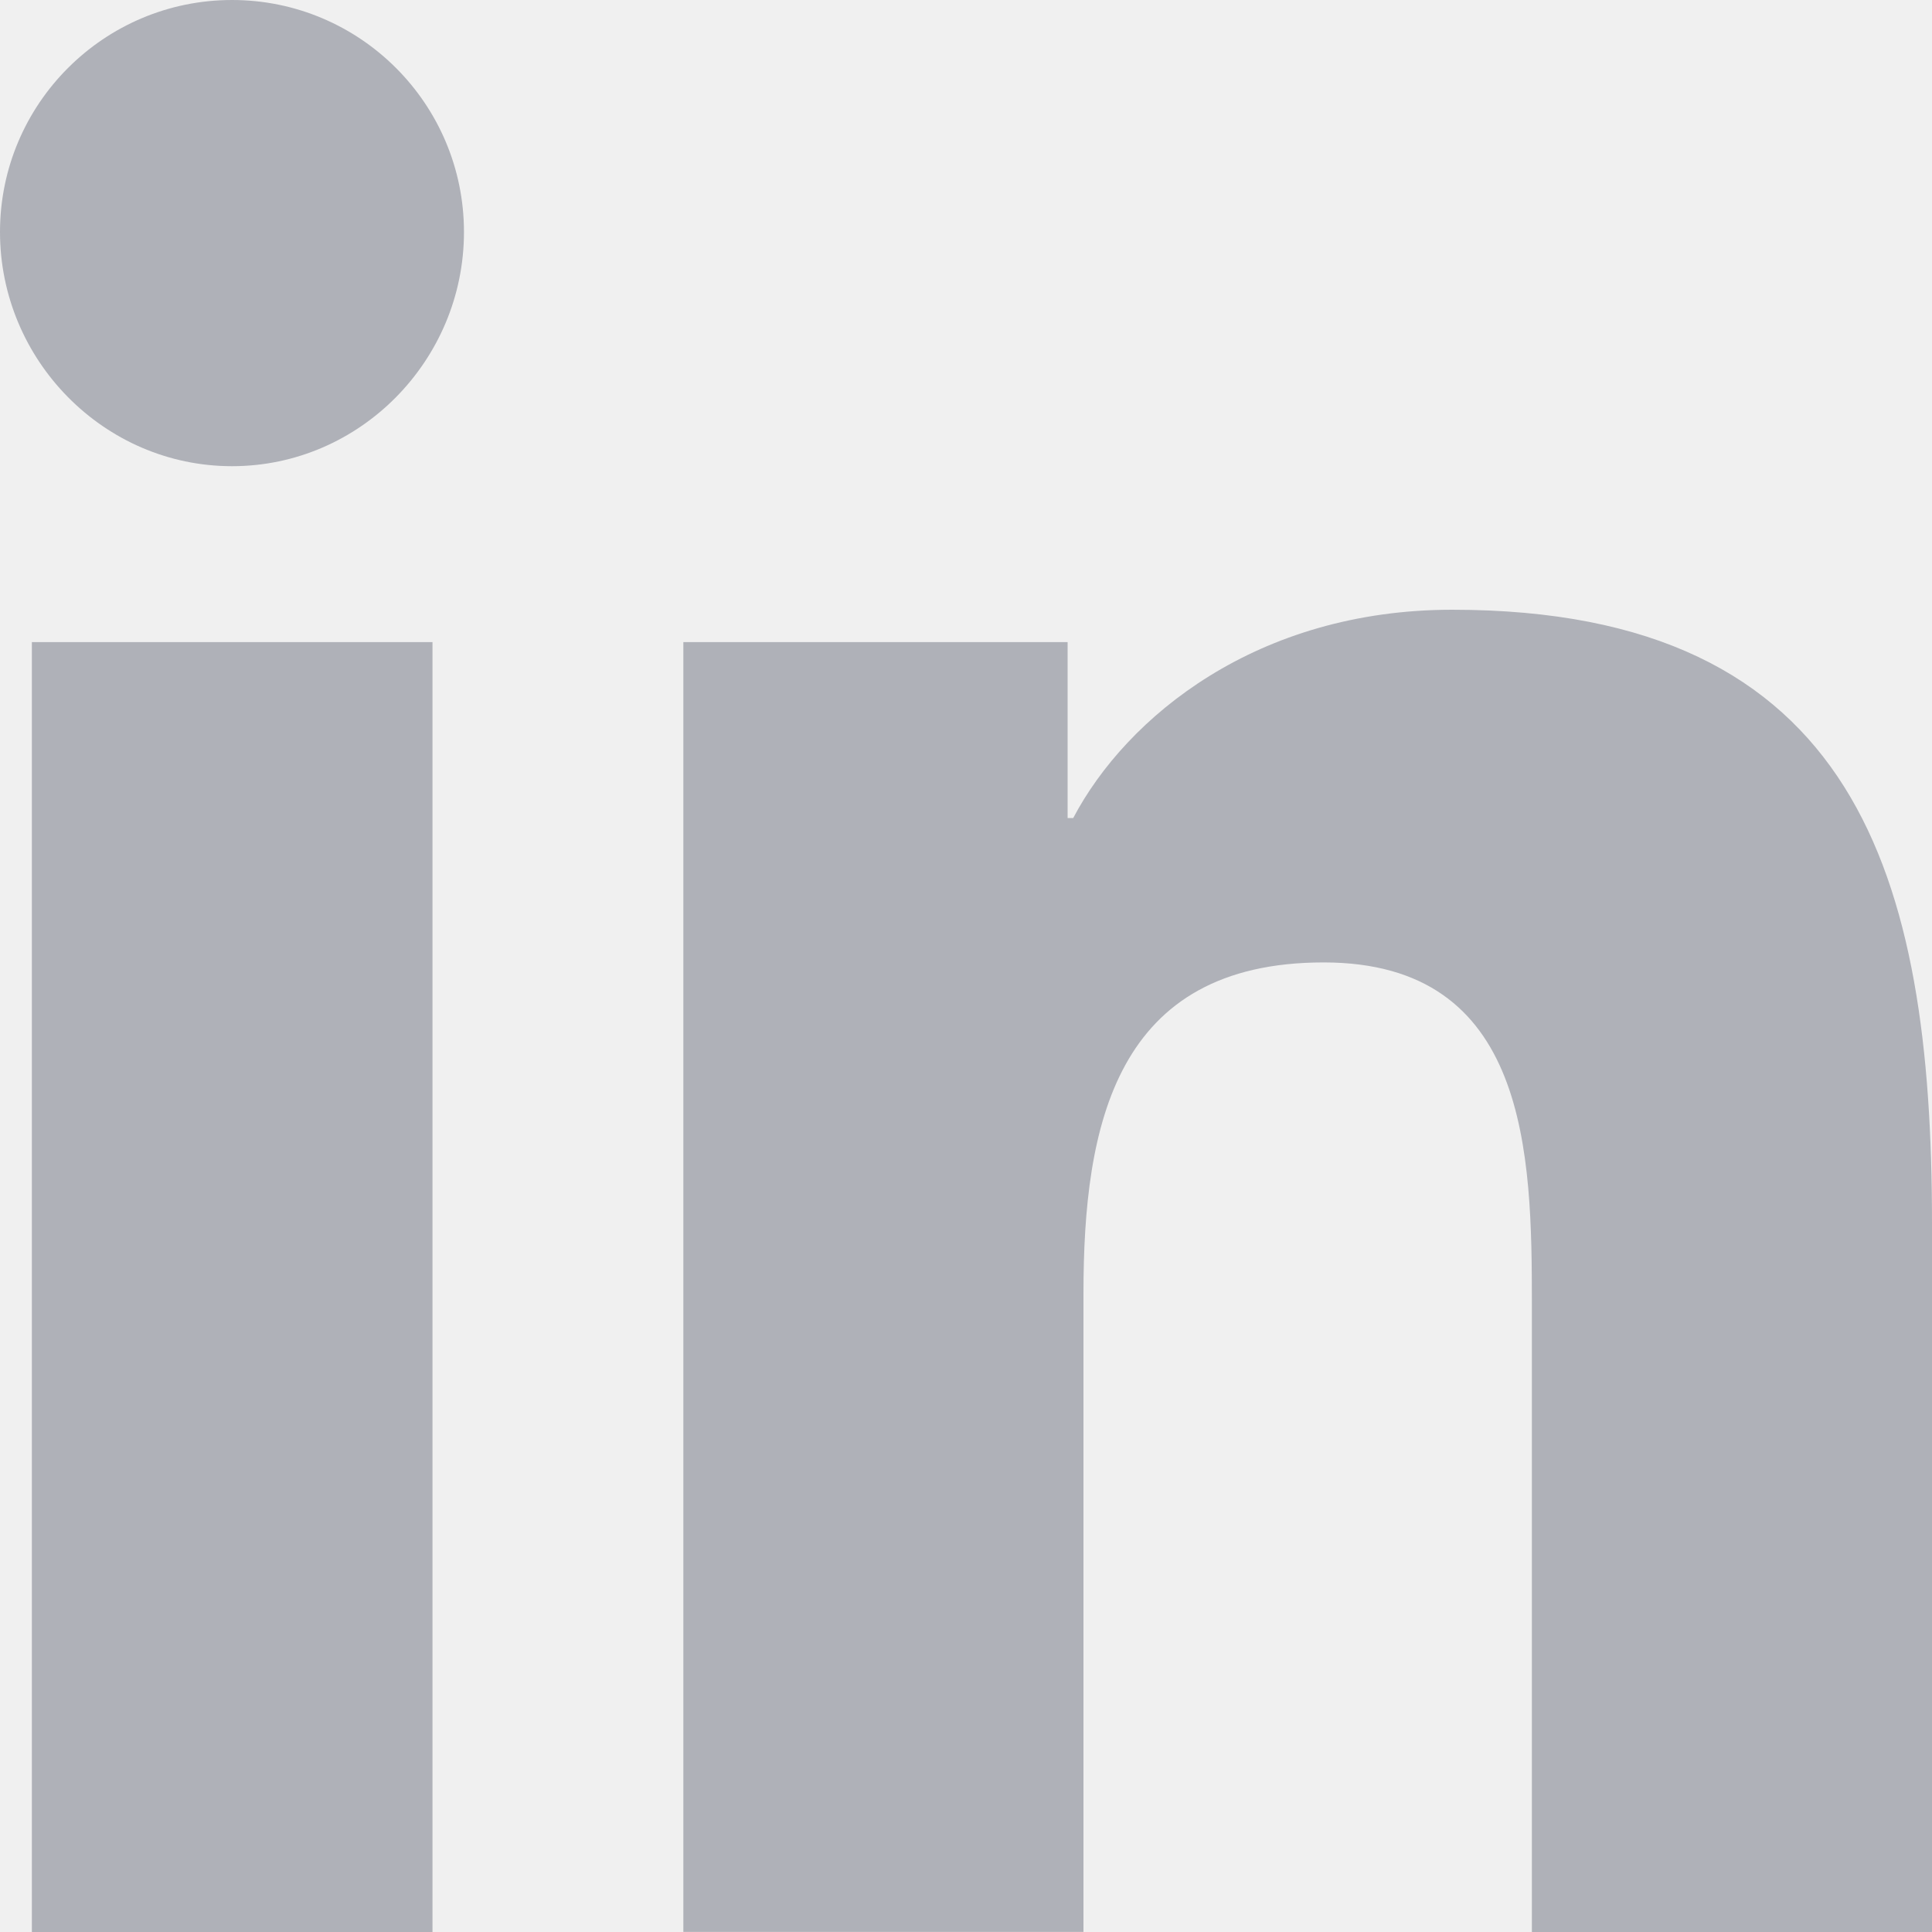
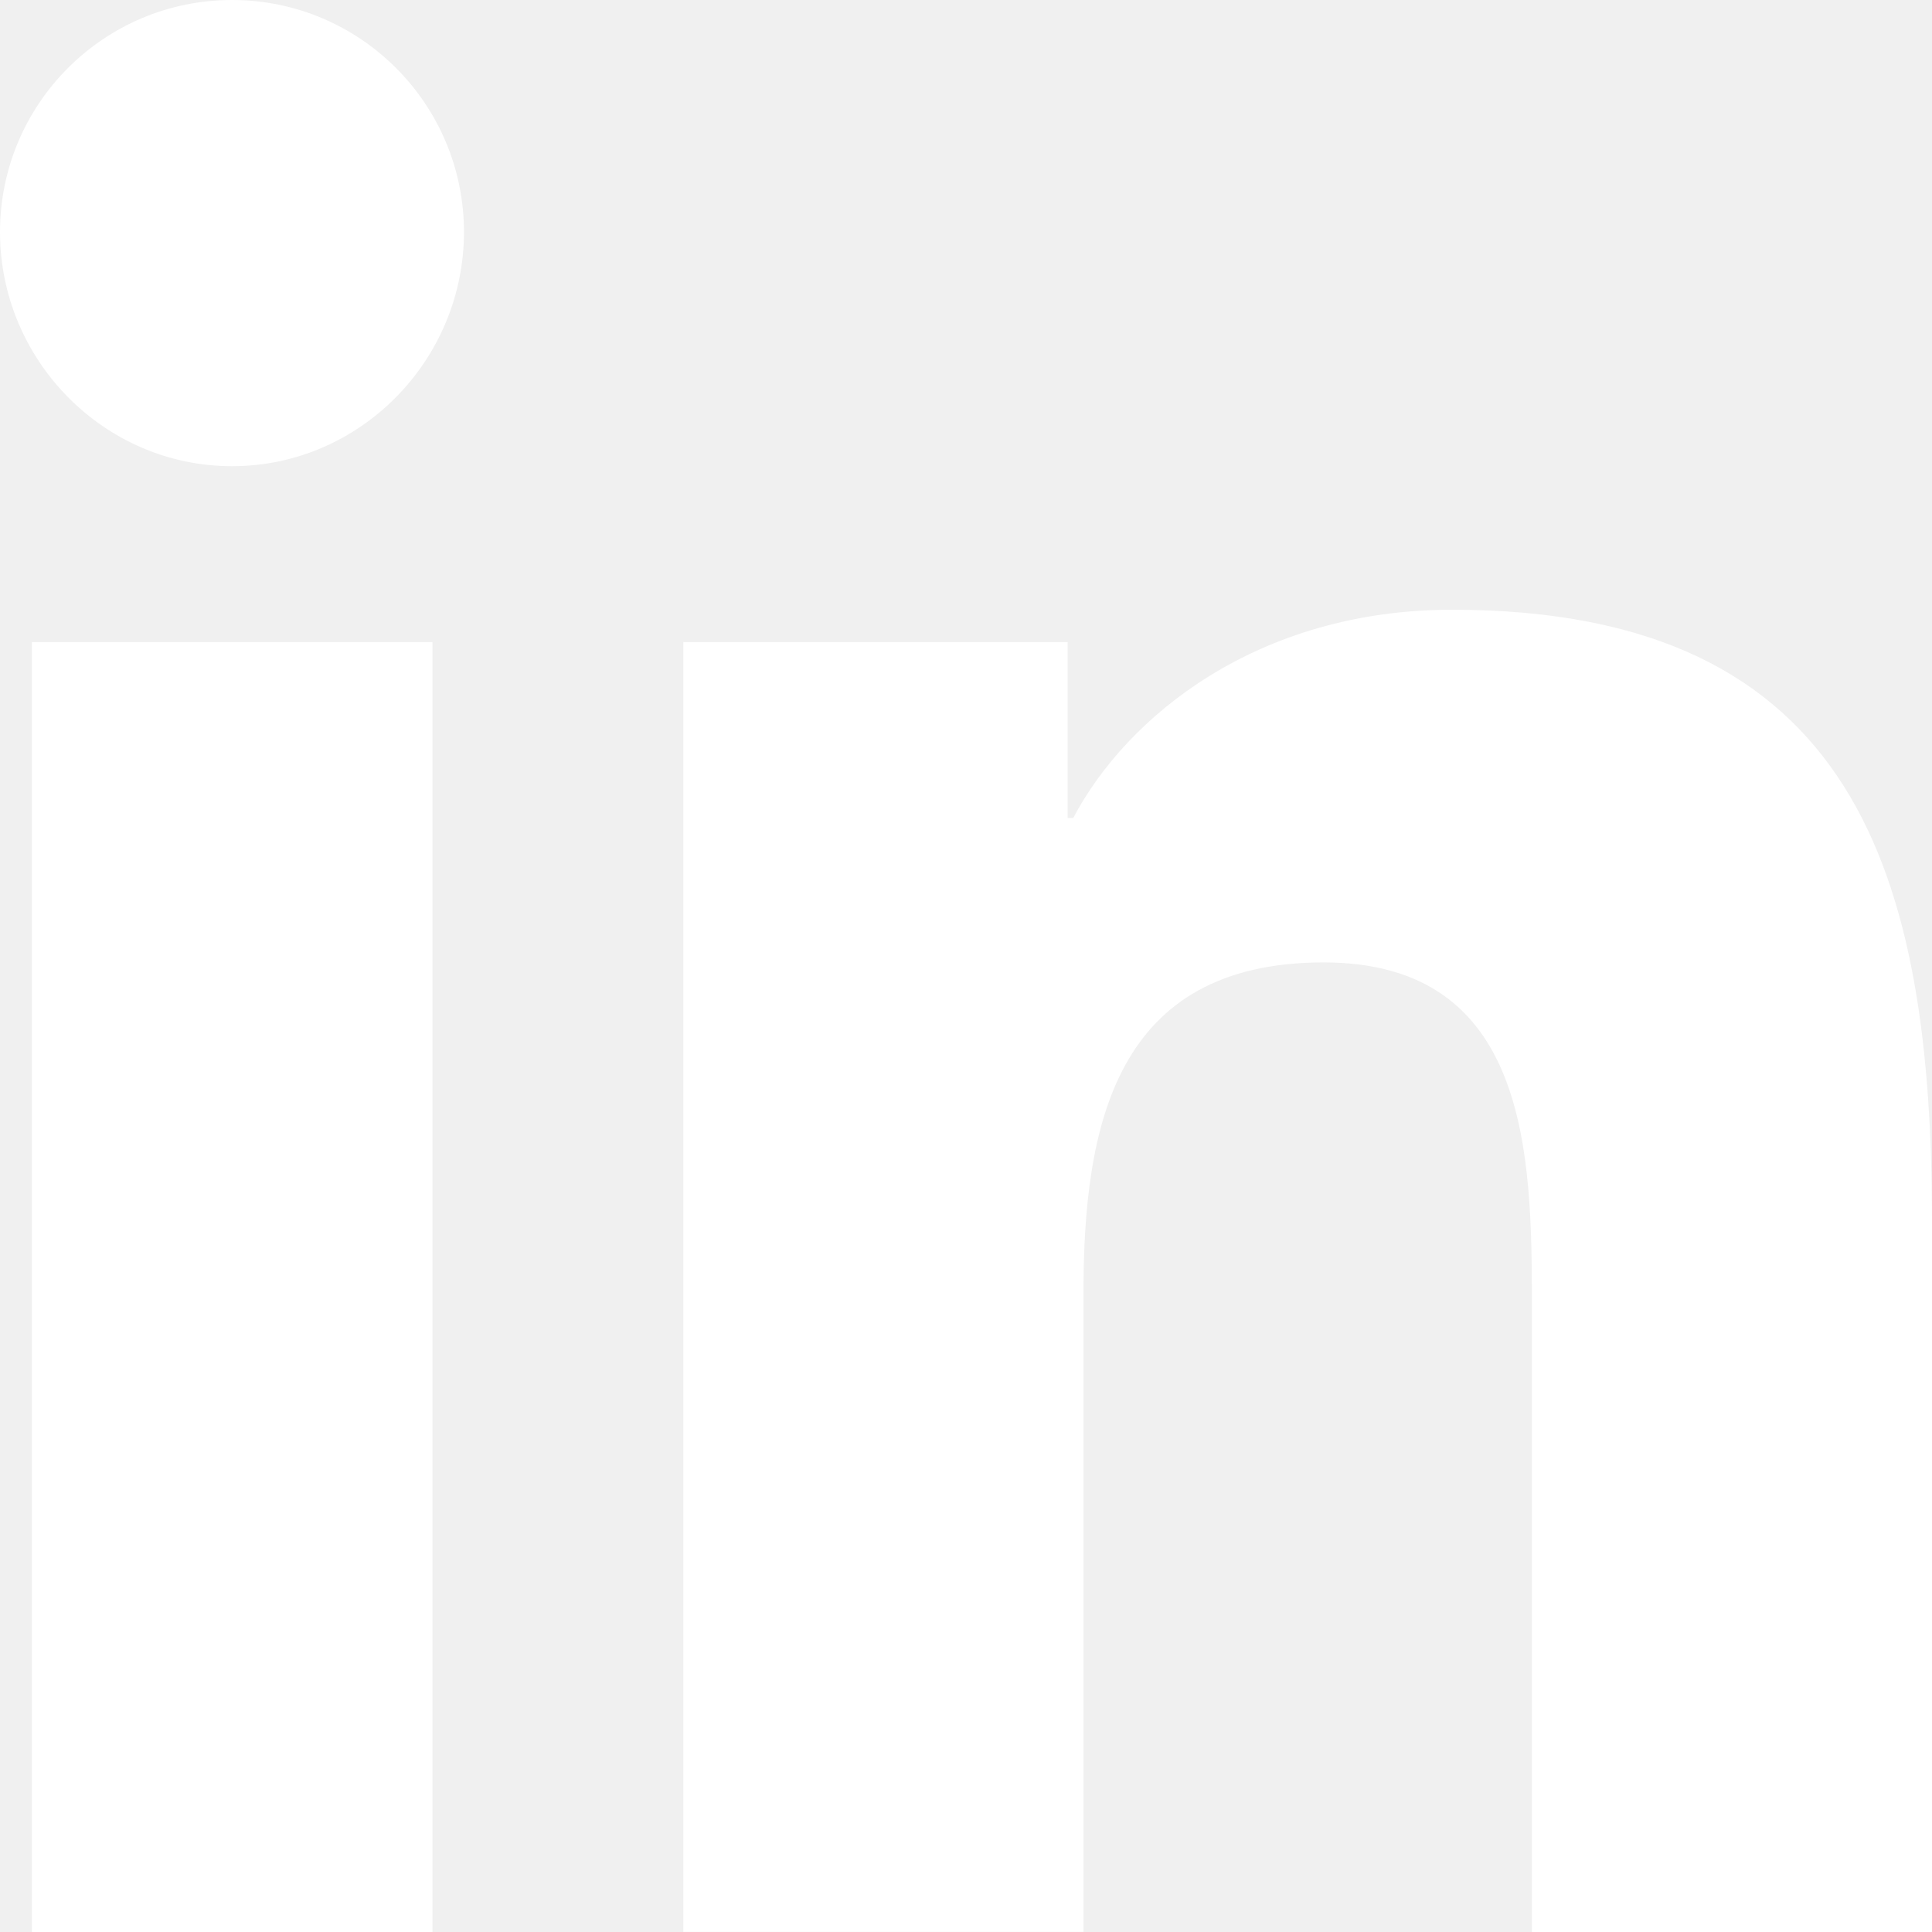
<svg xmlns="http://www.w3.org/2000/svg" width="20" height="20" viewBox="0 0 20 20" fill="none">
  <g clip-path="url(#clip0)">
-     <path d="M19.995 20V19.999H20V12.664C20 9.076 19.228 6.312 15.033 6.312C13.016 6.312 11.663 7.418 11.11 8.468H11.052V6.647H7.074V19.999H11.216V13.388C11.216 11.647 11.546 9.963 13.702 9.963C15.826 9.963 15.858 11.95 15.858 13.499V20H19.995Z" fill="#AFB1B8" />
-     <path d="M0.33 6.647H4.477V20H0.33V6.647Z" fill="#AFB1B8" />
-     <path d="M2.402 0C1.076 0 0 1.076 0 2.402C0 3.728 1.076 4.826 2.402 4.826C3.728 4.826 4.803 3.728 4.803 2.402C4.803 1.076 3.727 0 2.402 0V0Z" fill="#AFB1B8" />
+     <path d="M19.995 20V19.999H20V12.664C20 9.076 19.228 6.312 15.033 6.312C13.016 6.312 11.663 7.418 11.11 8.468H11.052V6.647H7.074V19.999H11.216V13.388C11.216 11.647 11.546 9.963 13.702 9.963C15.826 9.963 15.858 11.95 15.858 13.499V20H19.995Z" fill="white" />
+     <path d="M0.33 6.647H4.477V20H0.33V6.647Z" fill="white" />
+     <path d="M2.402 0C1.076 0 0 1.076 0 2.402C0 3.728 1.076 4.826 2.402 4.826C3.728 4.826 4.803 3.728 4.803 2.402C4.803 1.076 3.727 0 2.402 0V0Z" fill="white" />
  </g>
  <defs>
    <clipPath id="clip0">
      <rect width="20" height="20" fill="white" />
    </clipPath>
  </defs>
</svg>
